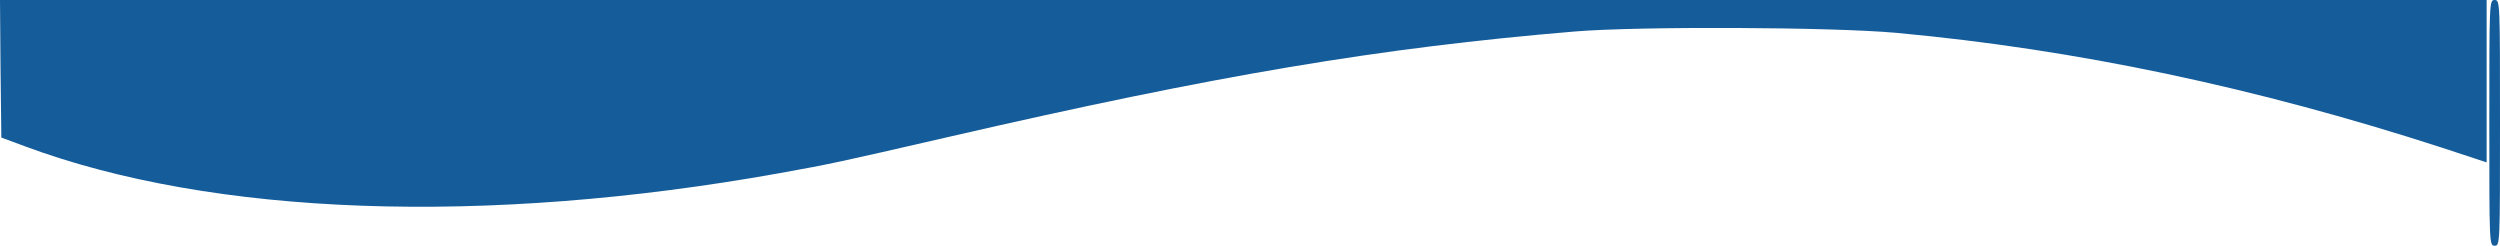
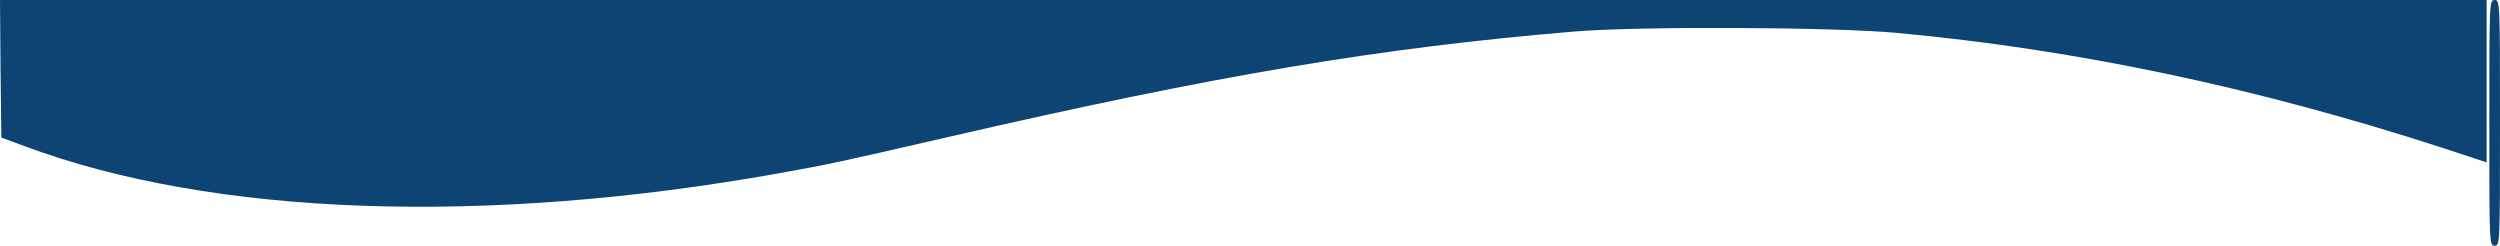
<svg xmlns="http://www.w3.org/2000/svg" version="1.0" viewBox="0 0 936 92" preserveAspectRatio="xMidYMid meet">
-   <g transform="translate(0,92) scale(0.1,-0.1)" fill="#155C9A" stroke="none">
+   <g transform="translate(0,92) scale(0.1,-0.1)" fill="#0D4474" stroke="none">
    <path d="M2 663 l3 -258 89 -33 c702 -261 1720 -298 2821 -101 200 36 213 39 635 136 1007 232 1616 334 2345 395 238 20 965 17 1205 -5 672 -62 1342 -203 2043 -430 l167 -55 0 304 0 304 -4655 0 -4655 0 2 -257z" />
    <path d="M9320 460 c0 -453 0 -460 20 -460 20 0 20 7 20 460 0 453 0 460 -20 460 -20 0 -20 -7 -20 -460z" />
  </g>
</svg>
